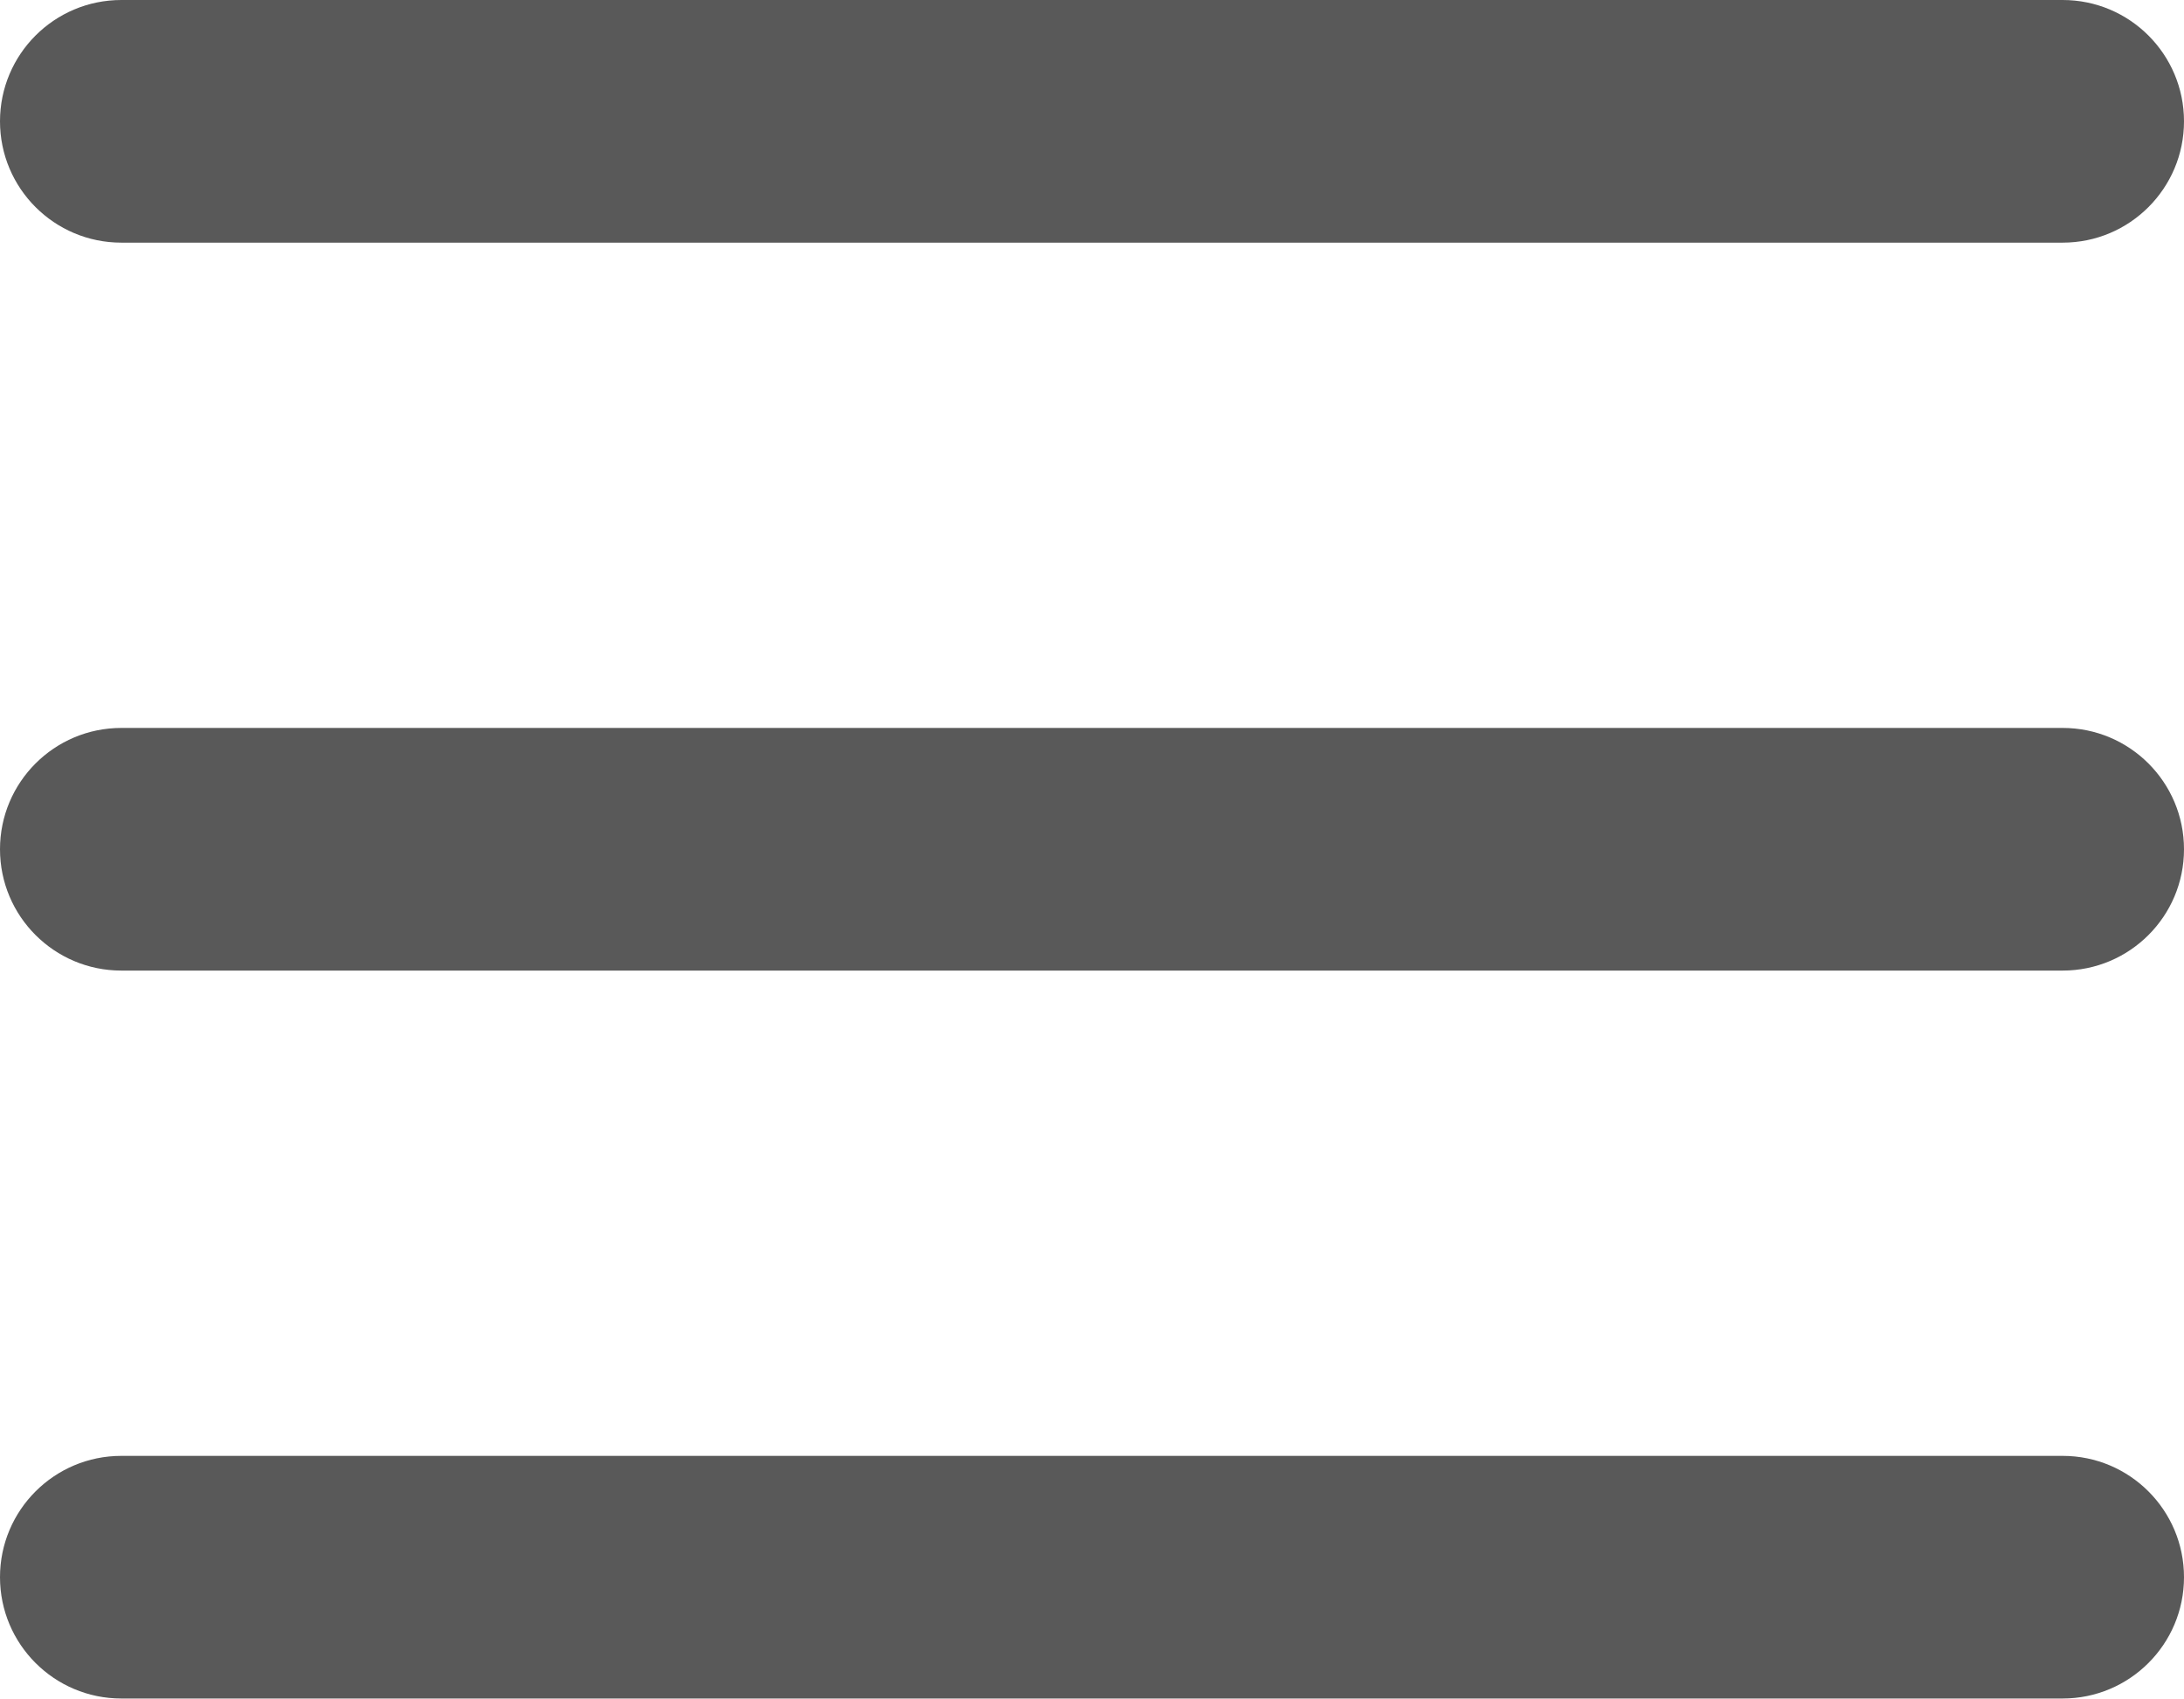
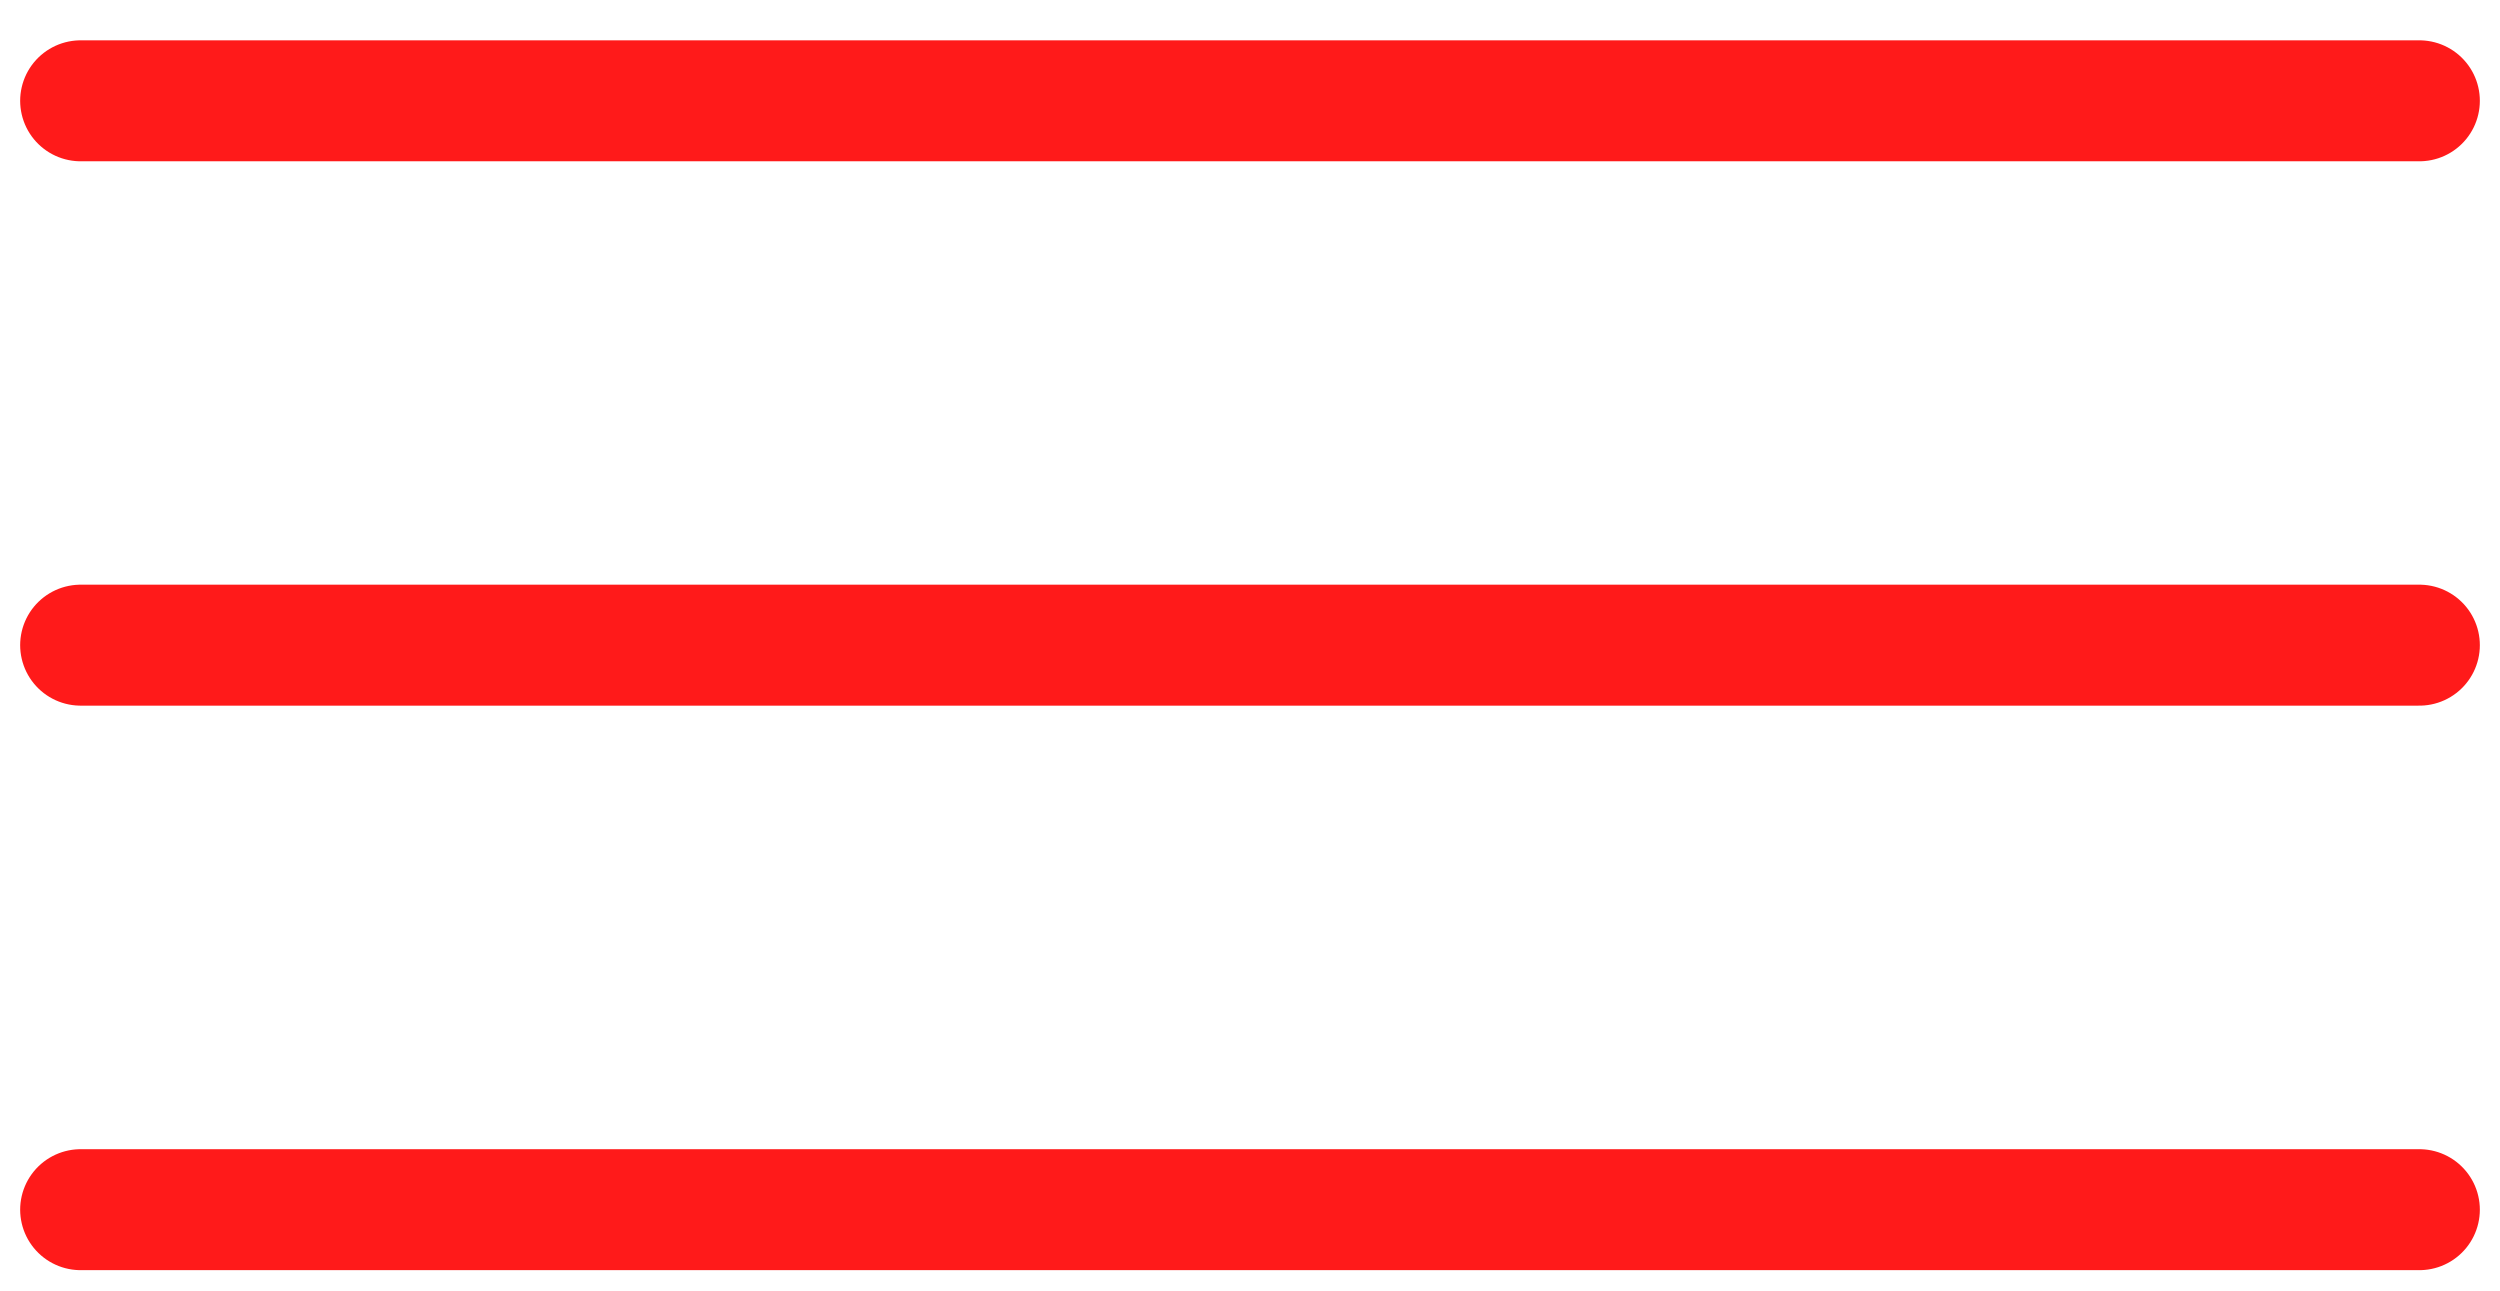
- <svg xmlns="http://www.w3.org/2000/svg" width="27" height="21">
-   <g class="layer">
-     <rect fill="#595959" height="3" id="svg_1" rx="1.5" width="27" />
-     <rect fill="#595959" height="3" id="svg_2" rx="1.5" transform="matrix(1 0 0 1 0 0)" width="27" y="9" />
-     <rect fill="#595959" height="3" id="svg_3" rx="1.5" transform="matrix(1 0 0 1 0 0)" width="27" y="18" />
-   </g>
+ <svg xmlns="http://www.w3.org/2000/svg" width="31" height="16" viewBox="0 0 31 16" fill="none">
+   <path d="M1 1.25L30 1.25" stroke="#FF1A1A" stroke-width="1.5" stroke-linecap="round" />
+   <path d="M1 8L30 8" stroke="#FF1A1A" stroke-width="1.5" stroke-linecap="round" />
+   <path d="M1 15L30 15" stroke="#FF1A1A" stroke-width="1.5" stroke-linecap="round" />
</svg>
